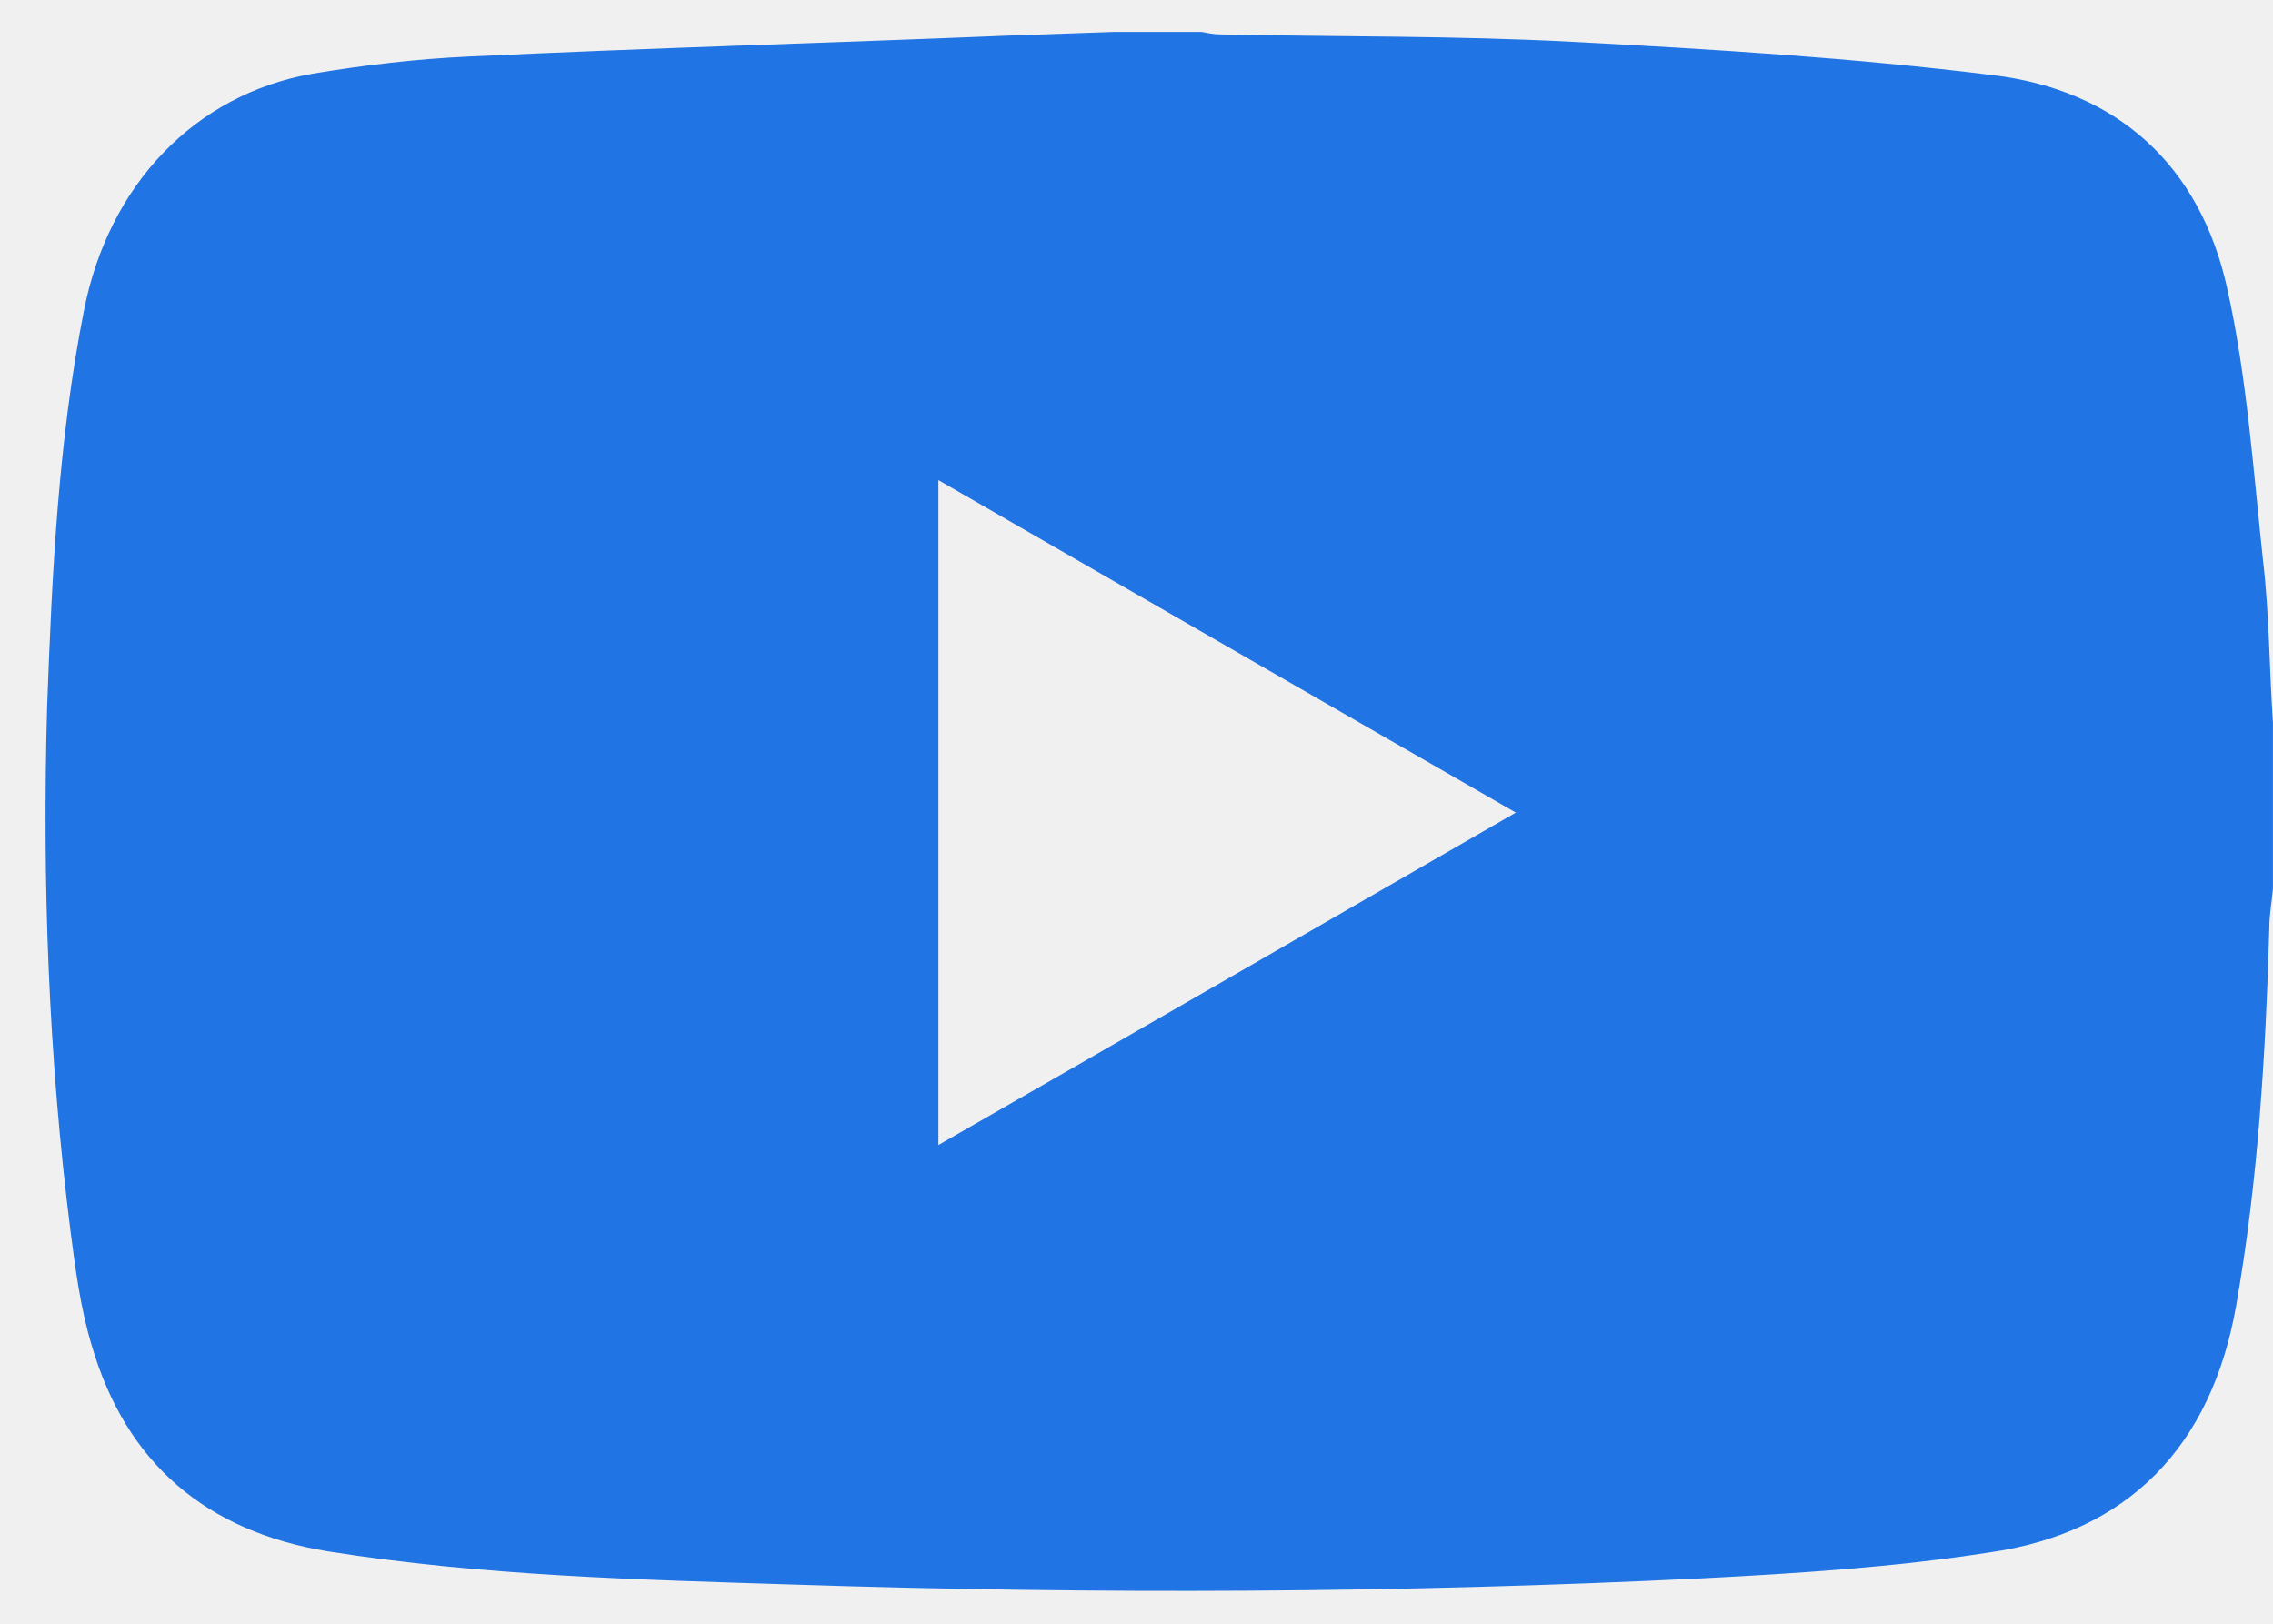
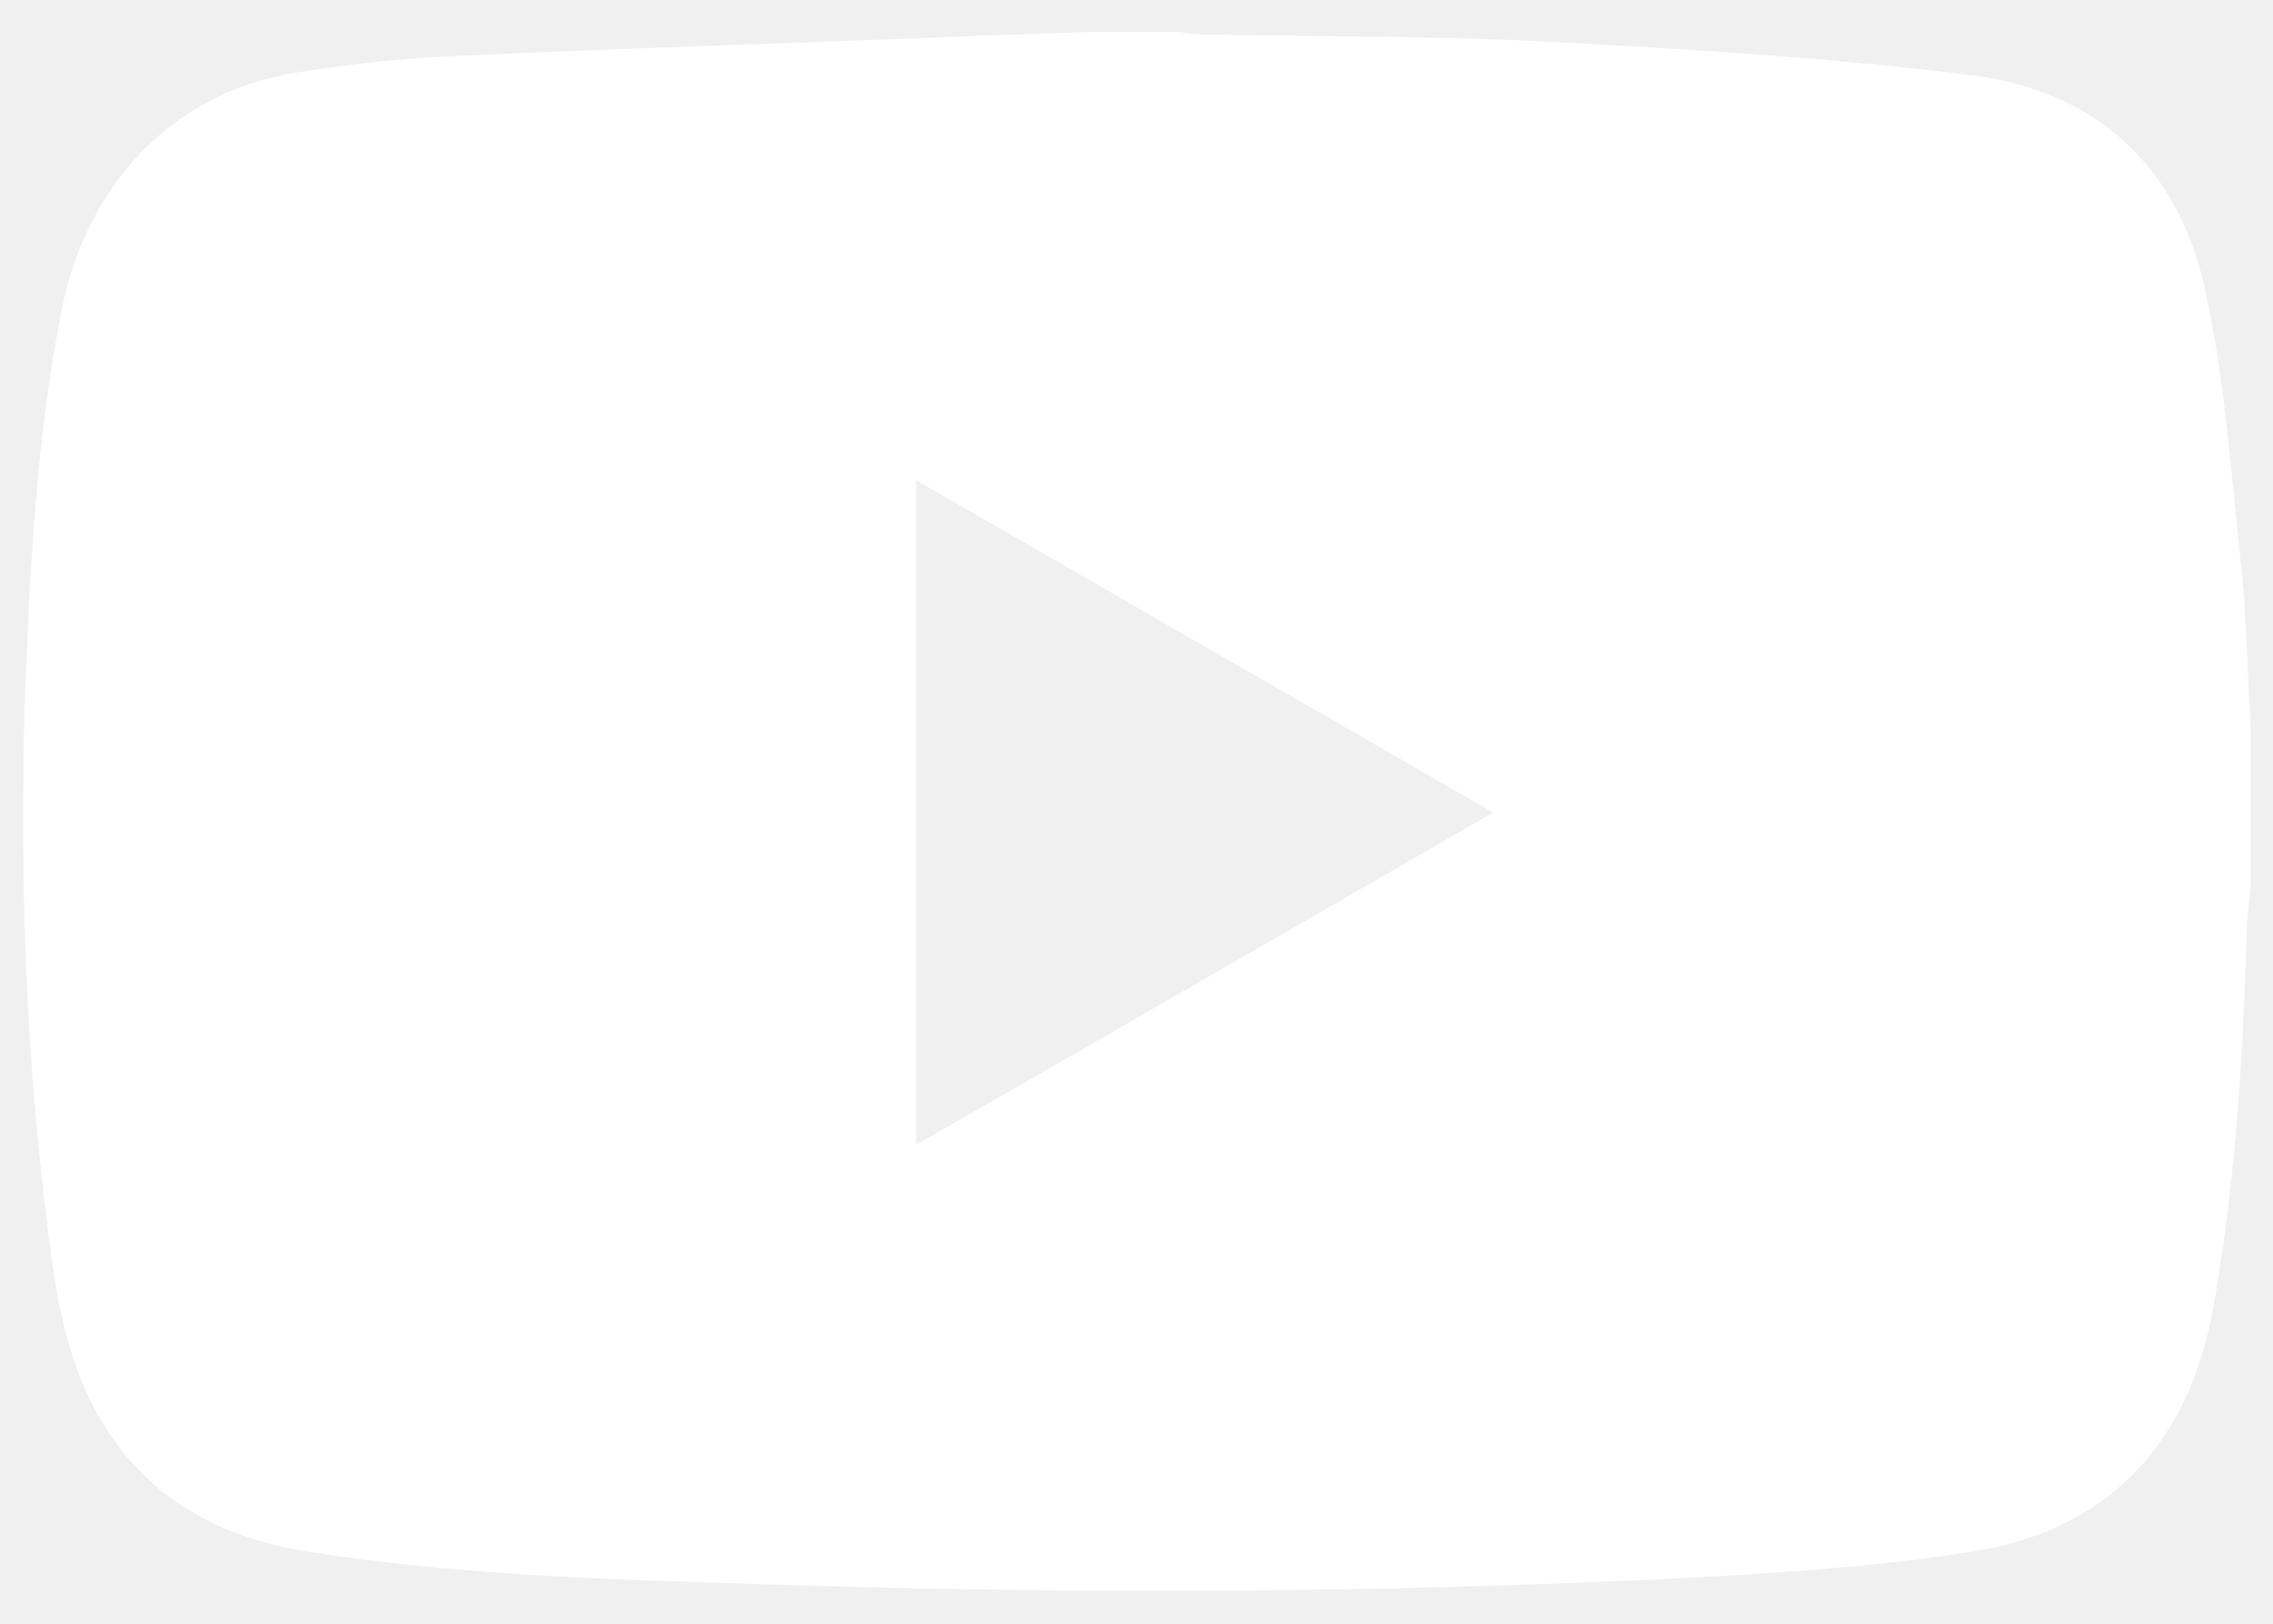
<svg xmlns="http://www.w3.org/2000/svg" width="35" height="25" viewBox="0 0 35 25" fill="none">
-   <path d="M17.142 0.492C17.597 0.492 18.052 0.492 18.507 0.492C18.602 0.511 18.697 0.53 18.791 0.53C20.592 0.568 22.412 0.549 24.213 0.644C26.374 0.758 28.535 0.89 30.677 1.156C32.592 1.383 33.881 2.54 34.298 4.454C34.601 5.819 34.696 7.241 34.848 8.644C34.943 9.459 34.943 10.293 34.999 11.127C34.999 11.98 34.999 12.833 34.999 13.686C34.98 13.895 34.943 14.084 34.943 14.293C34.886 16.245 34.772 18.179 34.431 20.112C34.052 22.255 32.782 23.6 30.62 23.904C29.161 24.131 27.663 24.226 26.185 24.302C21.54 24.529 16.896 24.548 12.232 24.397C9.825 24.321 7.436 24.264 5.048 23.885C3.19 23.581 1.939 22.539 1.408 20.7C1.238 20.131 1.162 19.544 1.086 18.956C0.745 16.264 0.65 13.572 0.726 10.88C0.801 8.833 0.896 6.786 1.294 4.776C1.674 2.843 3 1.459 4.801 1.137C5.598 1.004 6.394 0.909 7.209 0.871C9.977 0.739 12.744 0.663 15.512 0.549C16.043 0.53 16.593 0.511 17.142 0.492ZM23.341 12.511C20.346 10.786 17.408 9.099 14.45 7.392C14.45 10.824 14.45 14.198 14.45 17.629C17.427 15.923 20.346 14.236 23.341 12.511Z" fill="#2074E3" />
+   <path d="M16.797 0.491C17.252 0.491 17.706 0.491 18.161 0.491C18.256 0.51 18.351 0.529 18.446 0.529C20.247 0.567 22.067 0.548 23.867 0.643C26.028 0.757 28.189 0.889 30.332 1.155C32.246 1.382 33.535 2.539 33.952 4.453C34.256 5.818 34.35 7.24 34.502 8.643C34.597 9.458 34.597 10.292 34.654 11.126C34.654 11.979 34.654 12.832 34.654 13.685C34.635 13.894 34.597 14.083 34.597 14.292C34.54 16.244 34.426 18.178 34.085 20.111C33.706 22.253 32.436 23.599 30.275 23.903C28.815 24.13 27.317 24.225 25.839 24.301C21.195 24.528 16.55 24.547 11.887 24.396C9.479 24.32 7.091 24.263 4.702 23.884C2.844 23.581 1.593 22.538 1.062 20.699C0.892 20.13 0.816 19.543 0.74 18.955C0.399 16.263 0.304 13.571 0.38 10.88C0.456 8.832 0.551 6.785 0.949 4.775C1.328 2.842 2.655 1.458 4.456 1.136C5.252 1.003 6.048 0.908 6.863 0.87C9.631 0.738 12.399 0.662 15.166 0.548C15.697 0.529 16.247 0.51 16.797 0.491ZM22.995 12.51C20 10.785 17.062 9.098 14.105 7.391C14.105 10.823 14.105 14.197 14.105 17.628C17.081 15.922 20 14.235 22.995 12.51Z" fill="white" />
</svg>
